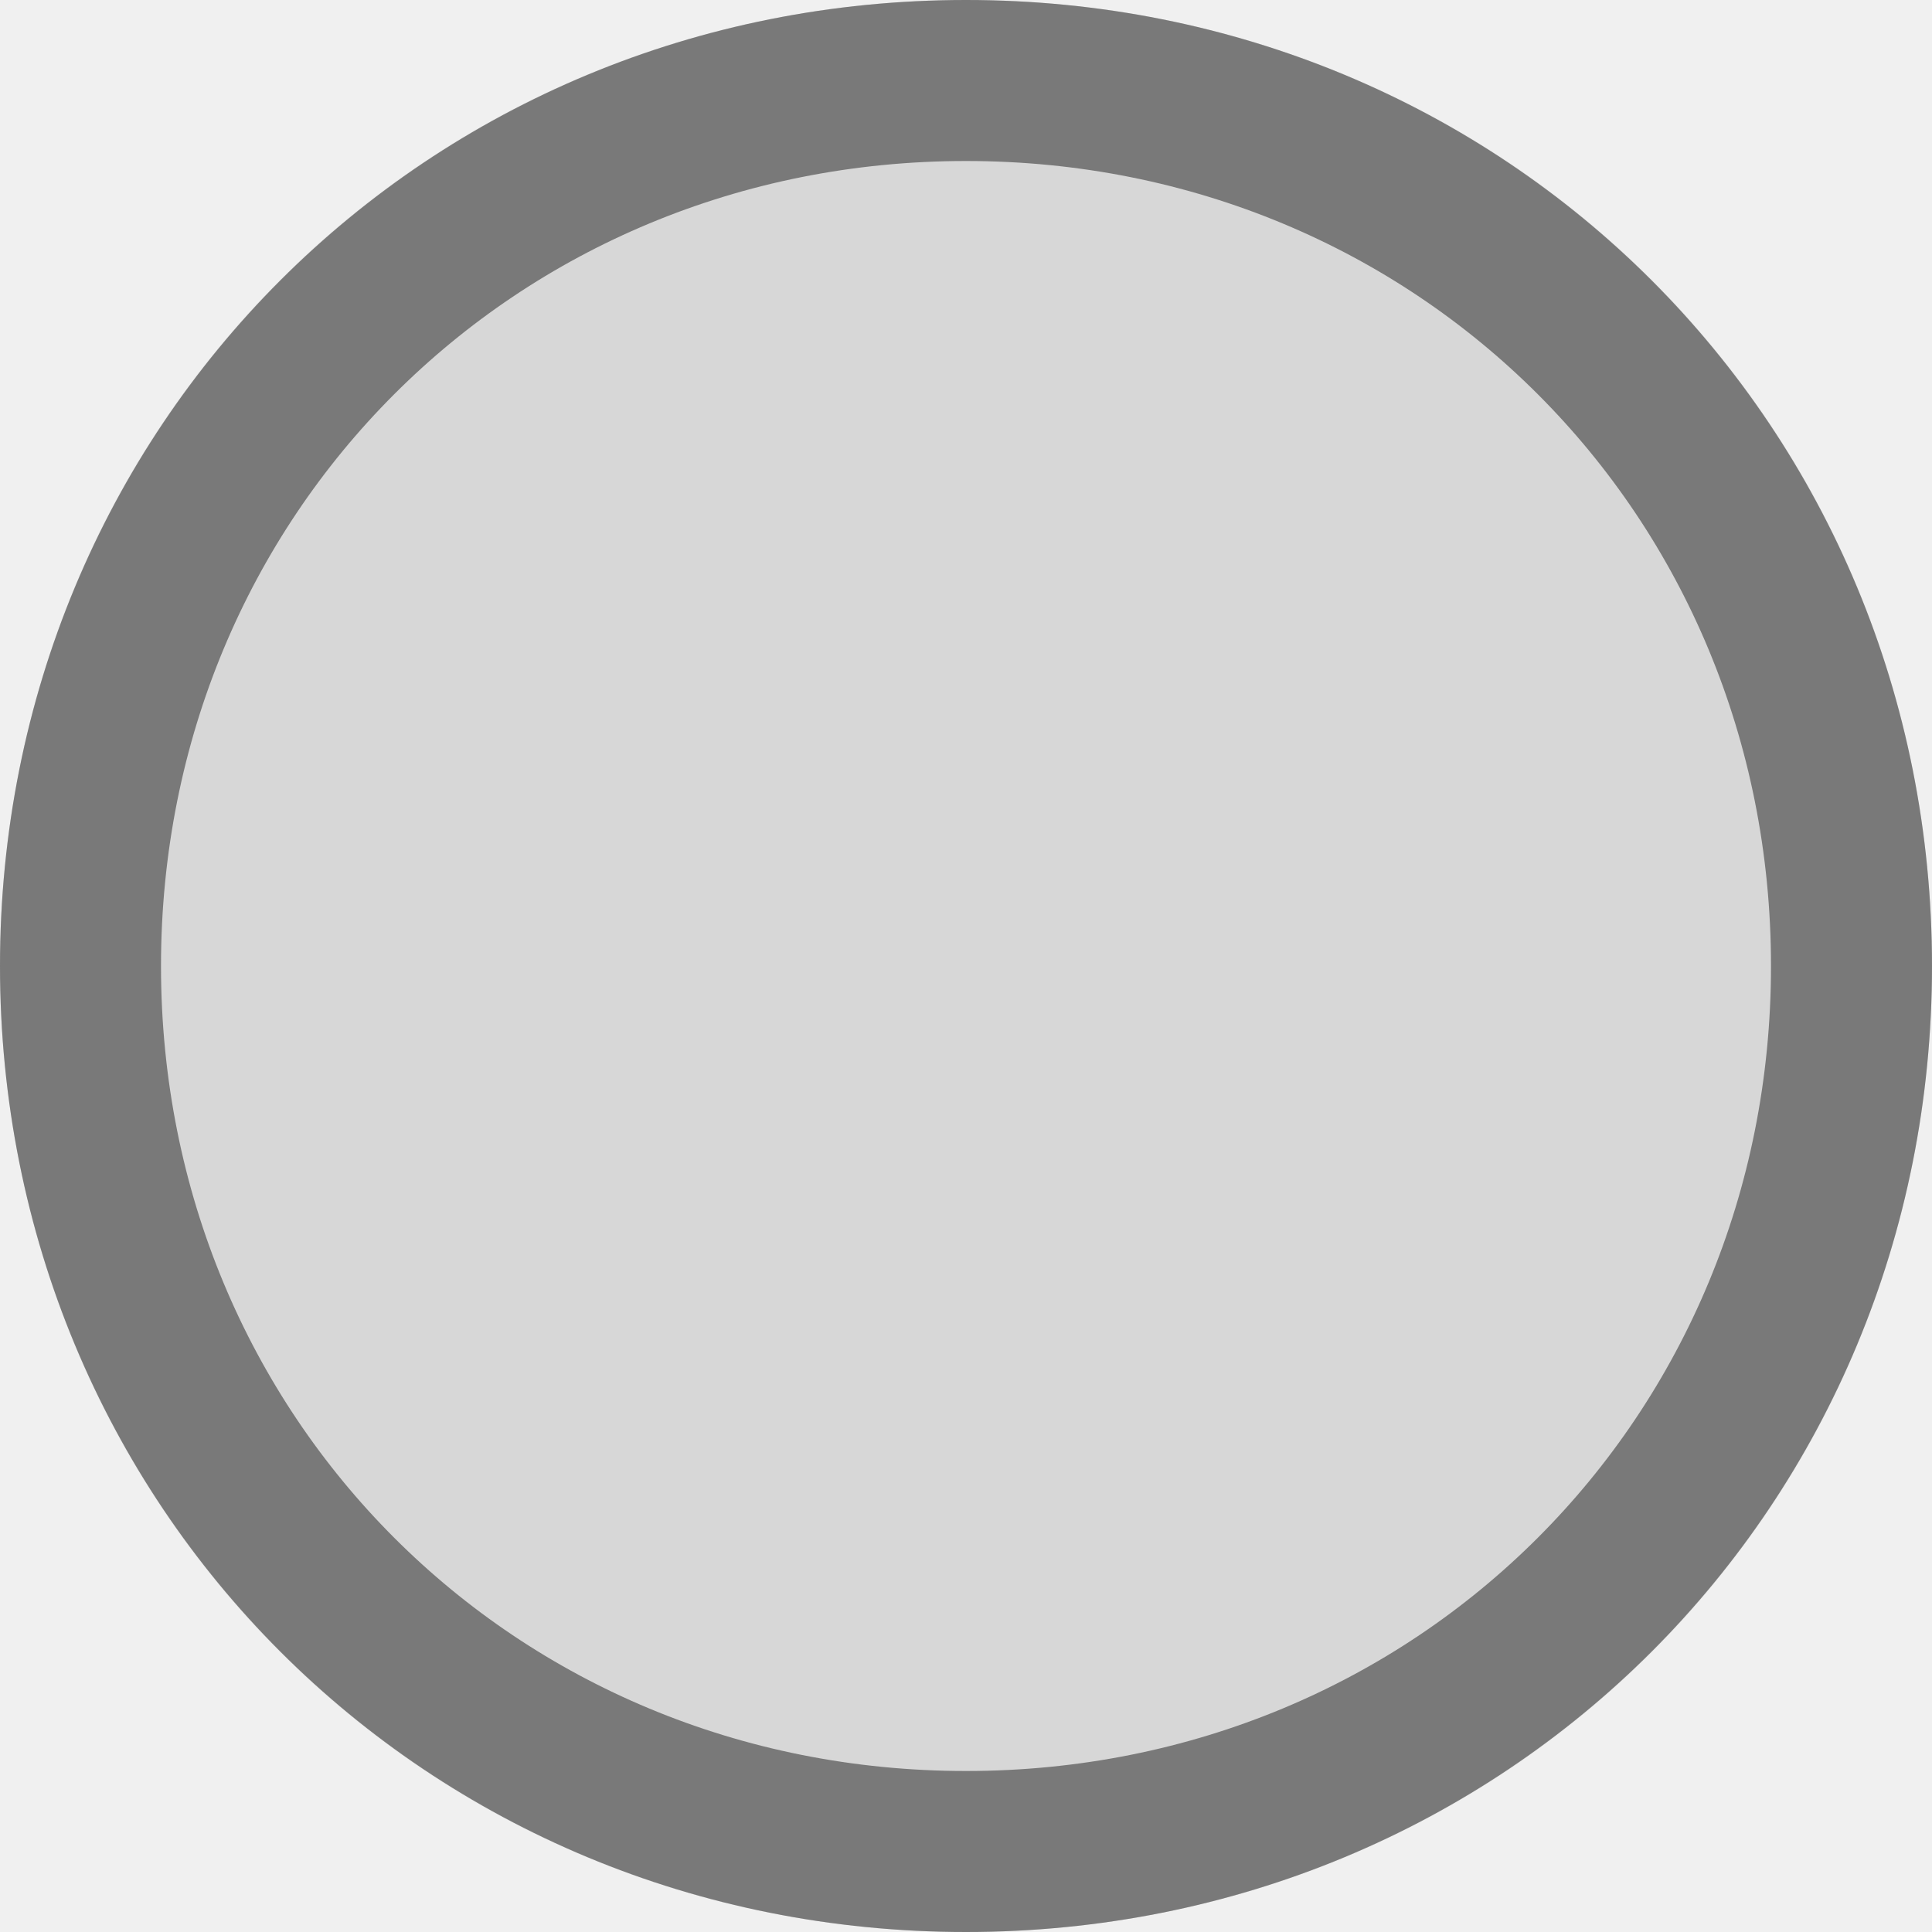
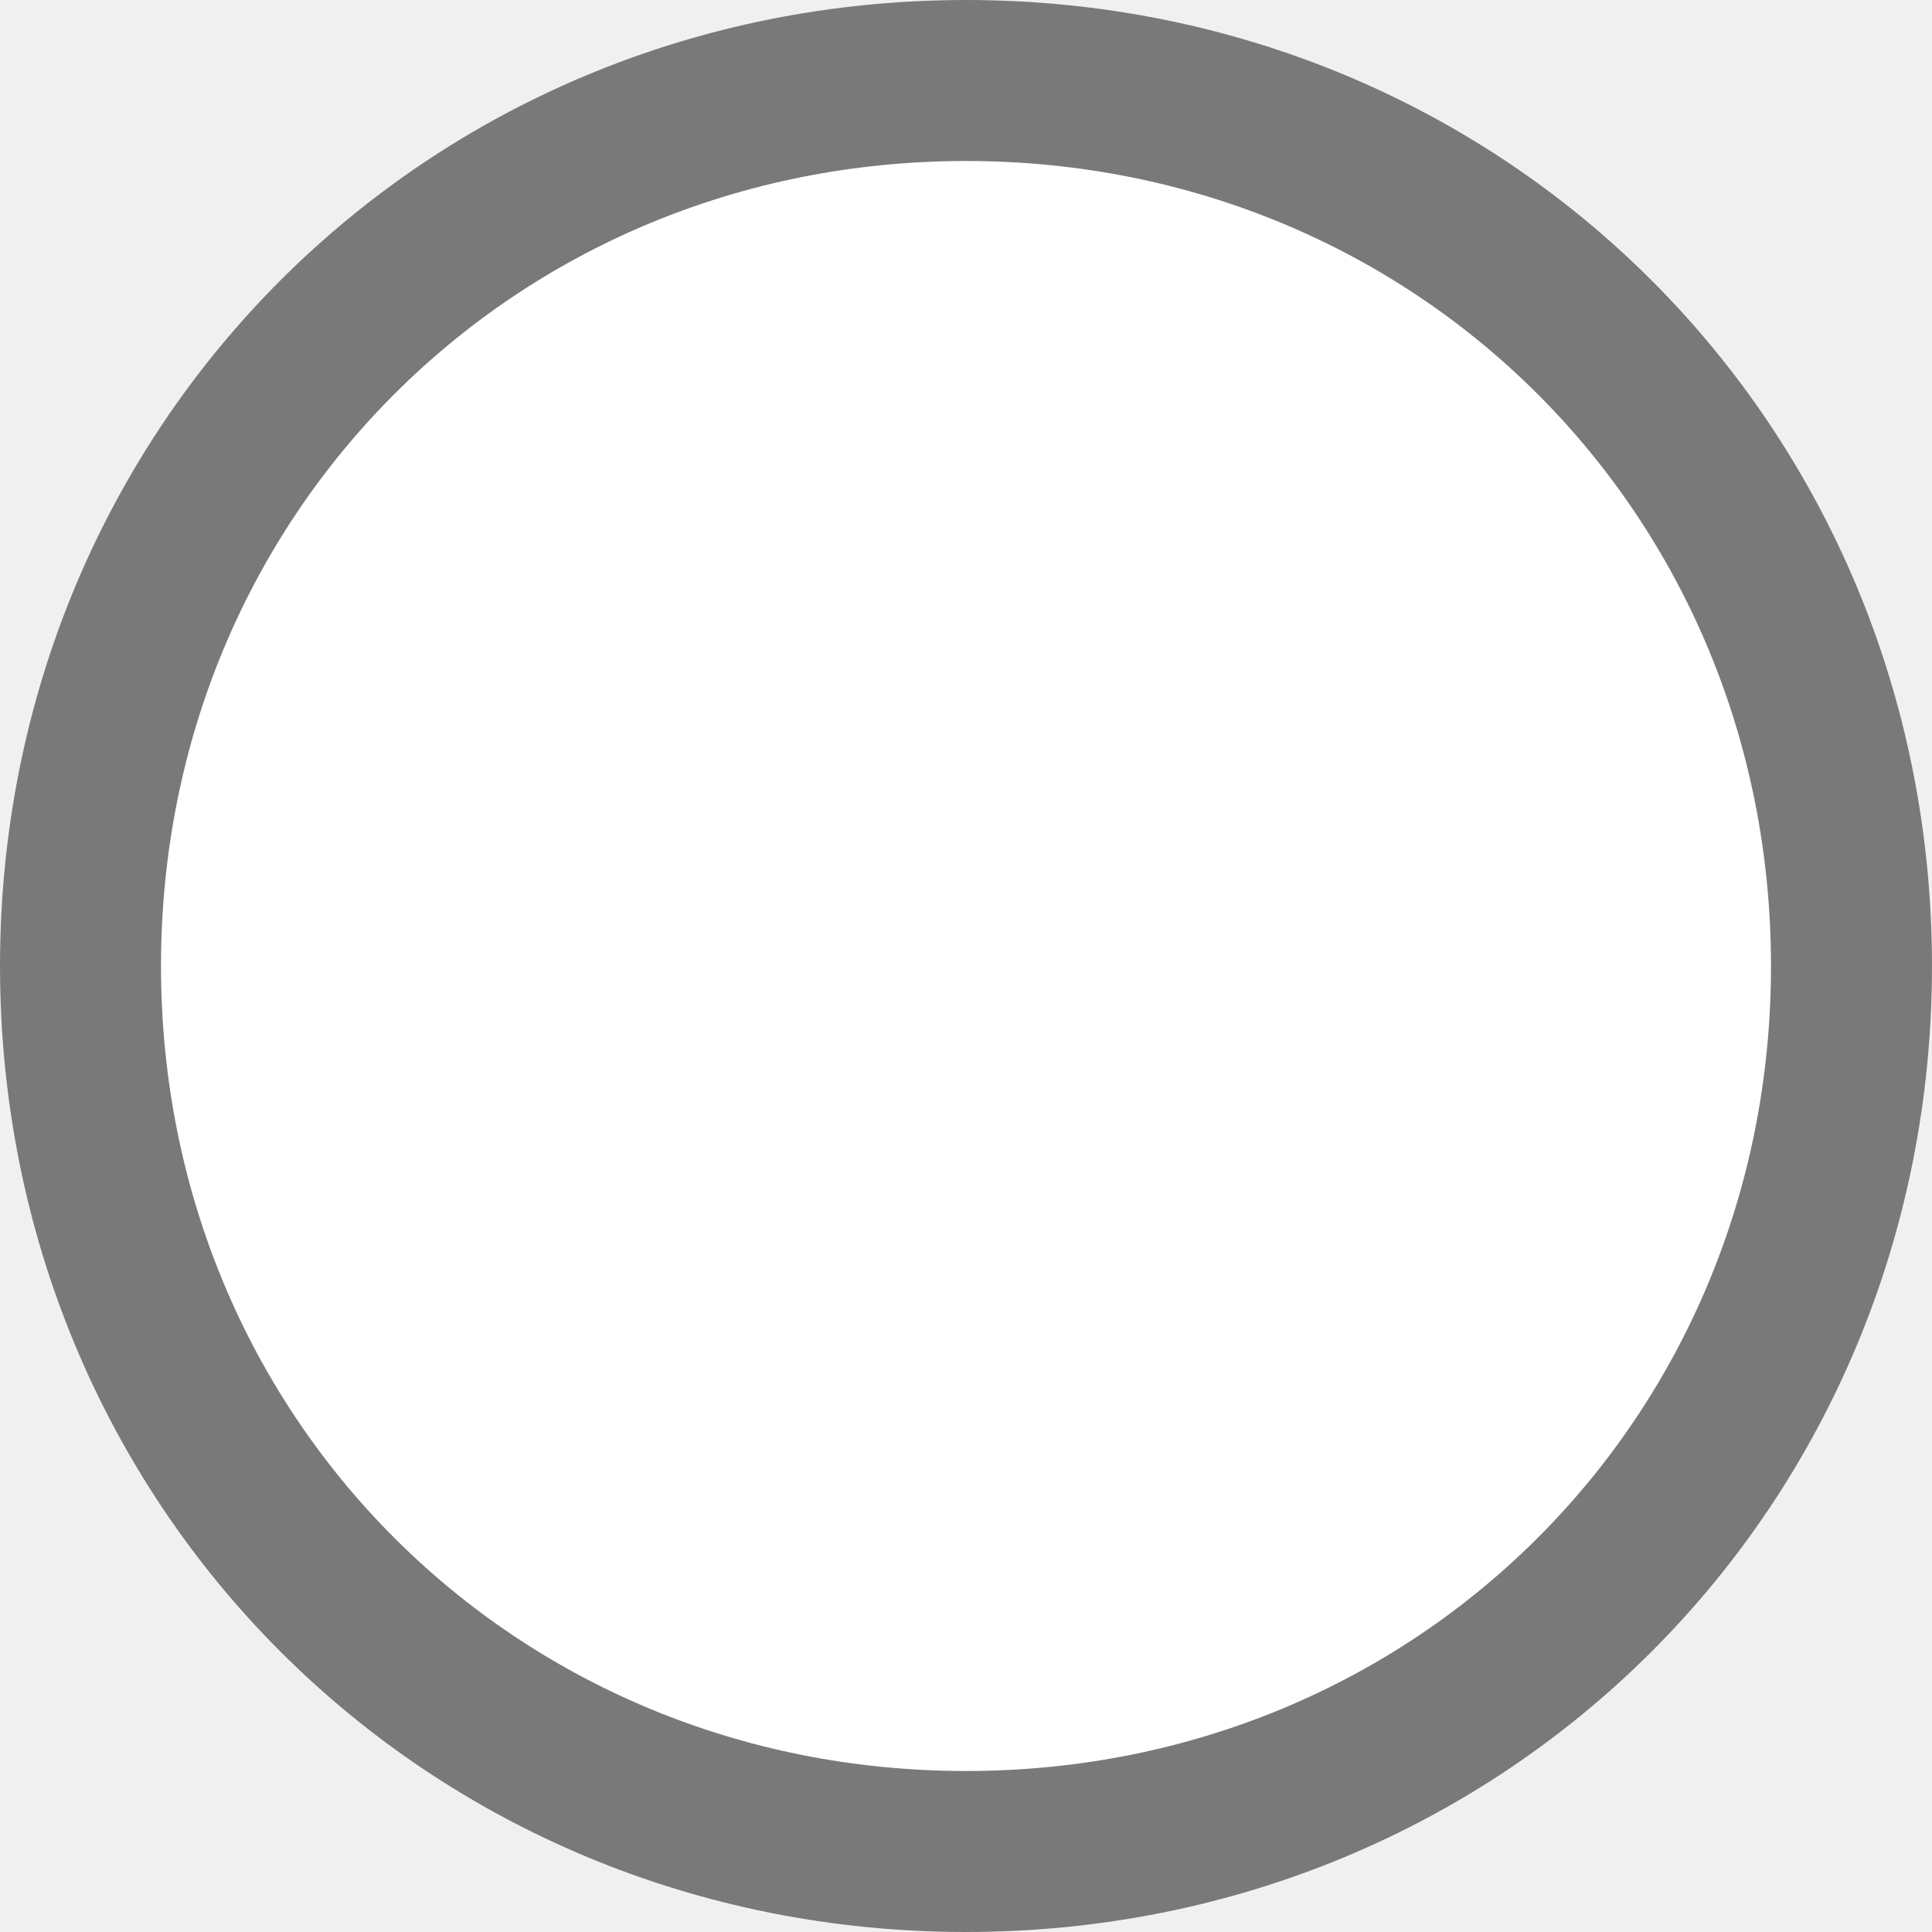
- <svg xmlns="http://www.w3.org/2000/svg" version="1.1" width="12px" height="12px" viewBox="669 314.5  12 12">
-   <path d="M 675 314.5  C 678.36 314.5  681 317.14  681 320.5  C 681 323.86  678.36 326.5  675 326.5  C 671.64 326.5  669 323.86  669 320.5  C 669 317.14  671.64 314.5  675 314.5  Z " fill-rule="nonzero" fill="#d7d7d7" stroke="none" />
-   <path d="M 675 315  C 678.08 315  680.5 317.42  680.5 320.5  C 680.5 323.58  678.08 326  675 326  C 671.92 326  669.5 323.58  669.5 320.5  C 669.5 317.42  671.92 315  675 315  Z " stroke-width="1" stroke="#797979" fill="none" />
+ <svg xmlns="http://www.w3.org/2000/svg" version="1.1" width="12px" height="12px" viewBox="558 314.5  12 12">
+   <path d="M 564 314.5  C 567.36 314.5  570 317.14  570 320.5  C 570 323.86  567.36 326.5  564 326.5  C 560.64 326.5  558 323.86  558 320.5  C 558 317.14  560.64 314.5  564 314.5  Z " fill-rule="nonzero" fill="#ffffff" stroke="none" />
+   <path d="M 564 315  C 567.08 315  569.5 317.42  569.5 320.5  C 569.5 323.58  567.08 326  564 326  C 560.92 326  558.5 323.58  558.5 320.5  C 558.5 317.42  560.92 315  564 315  Z " stroke-width="1" stroke="#797979" fill="none" />
</svg>
